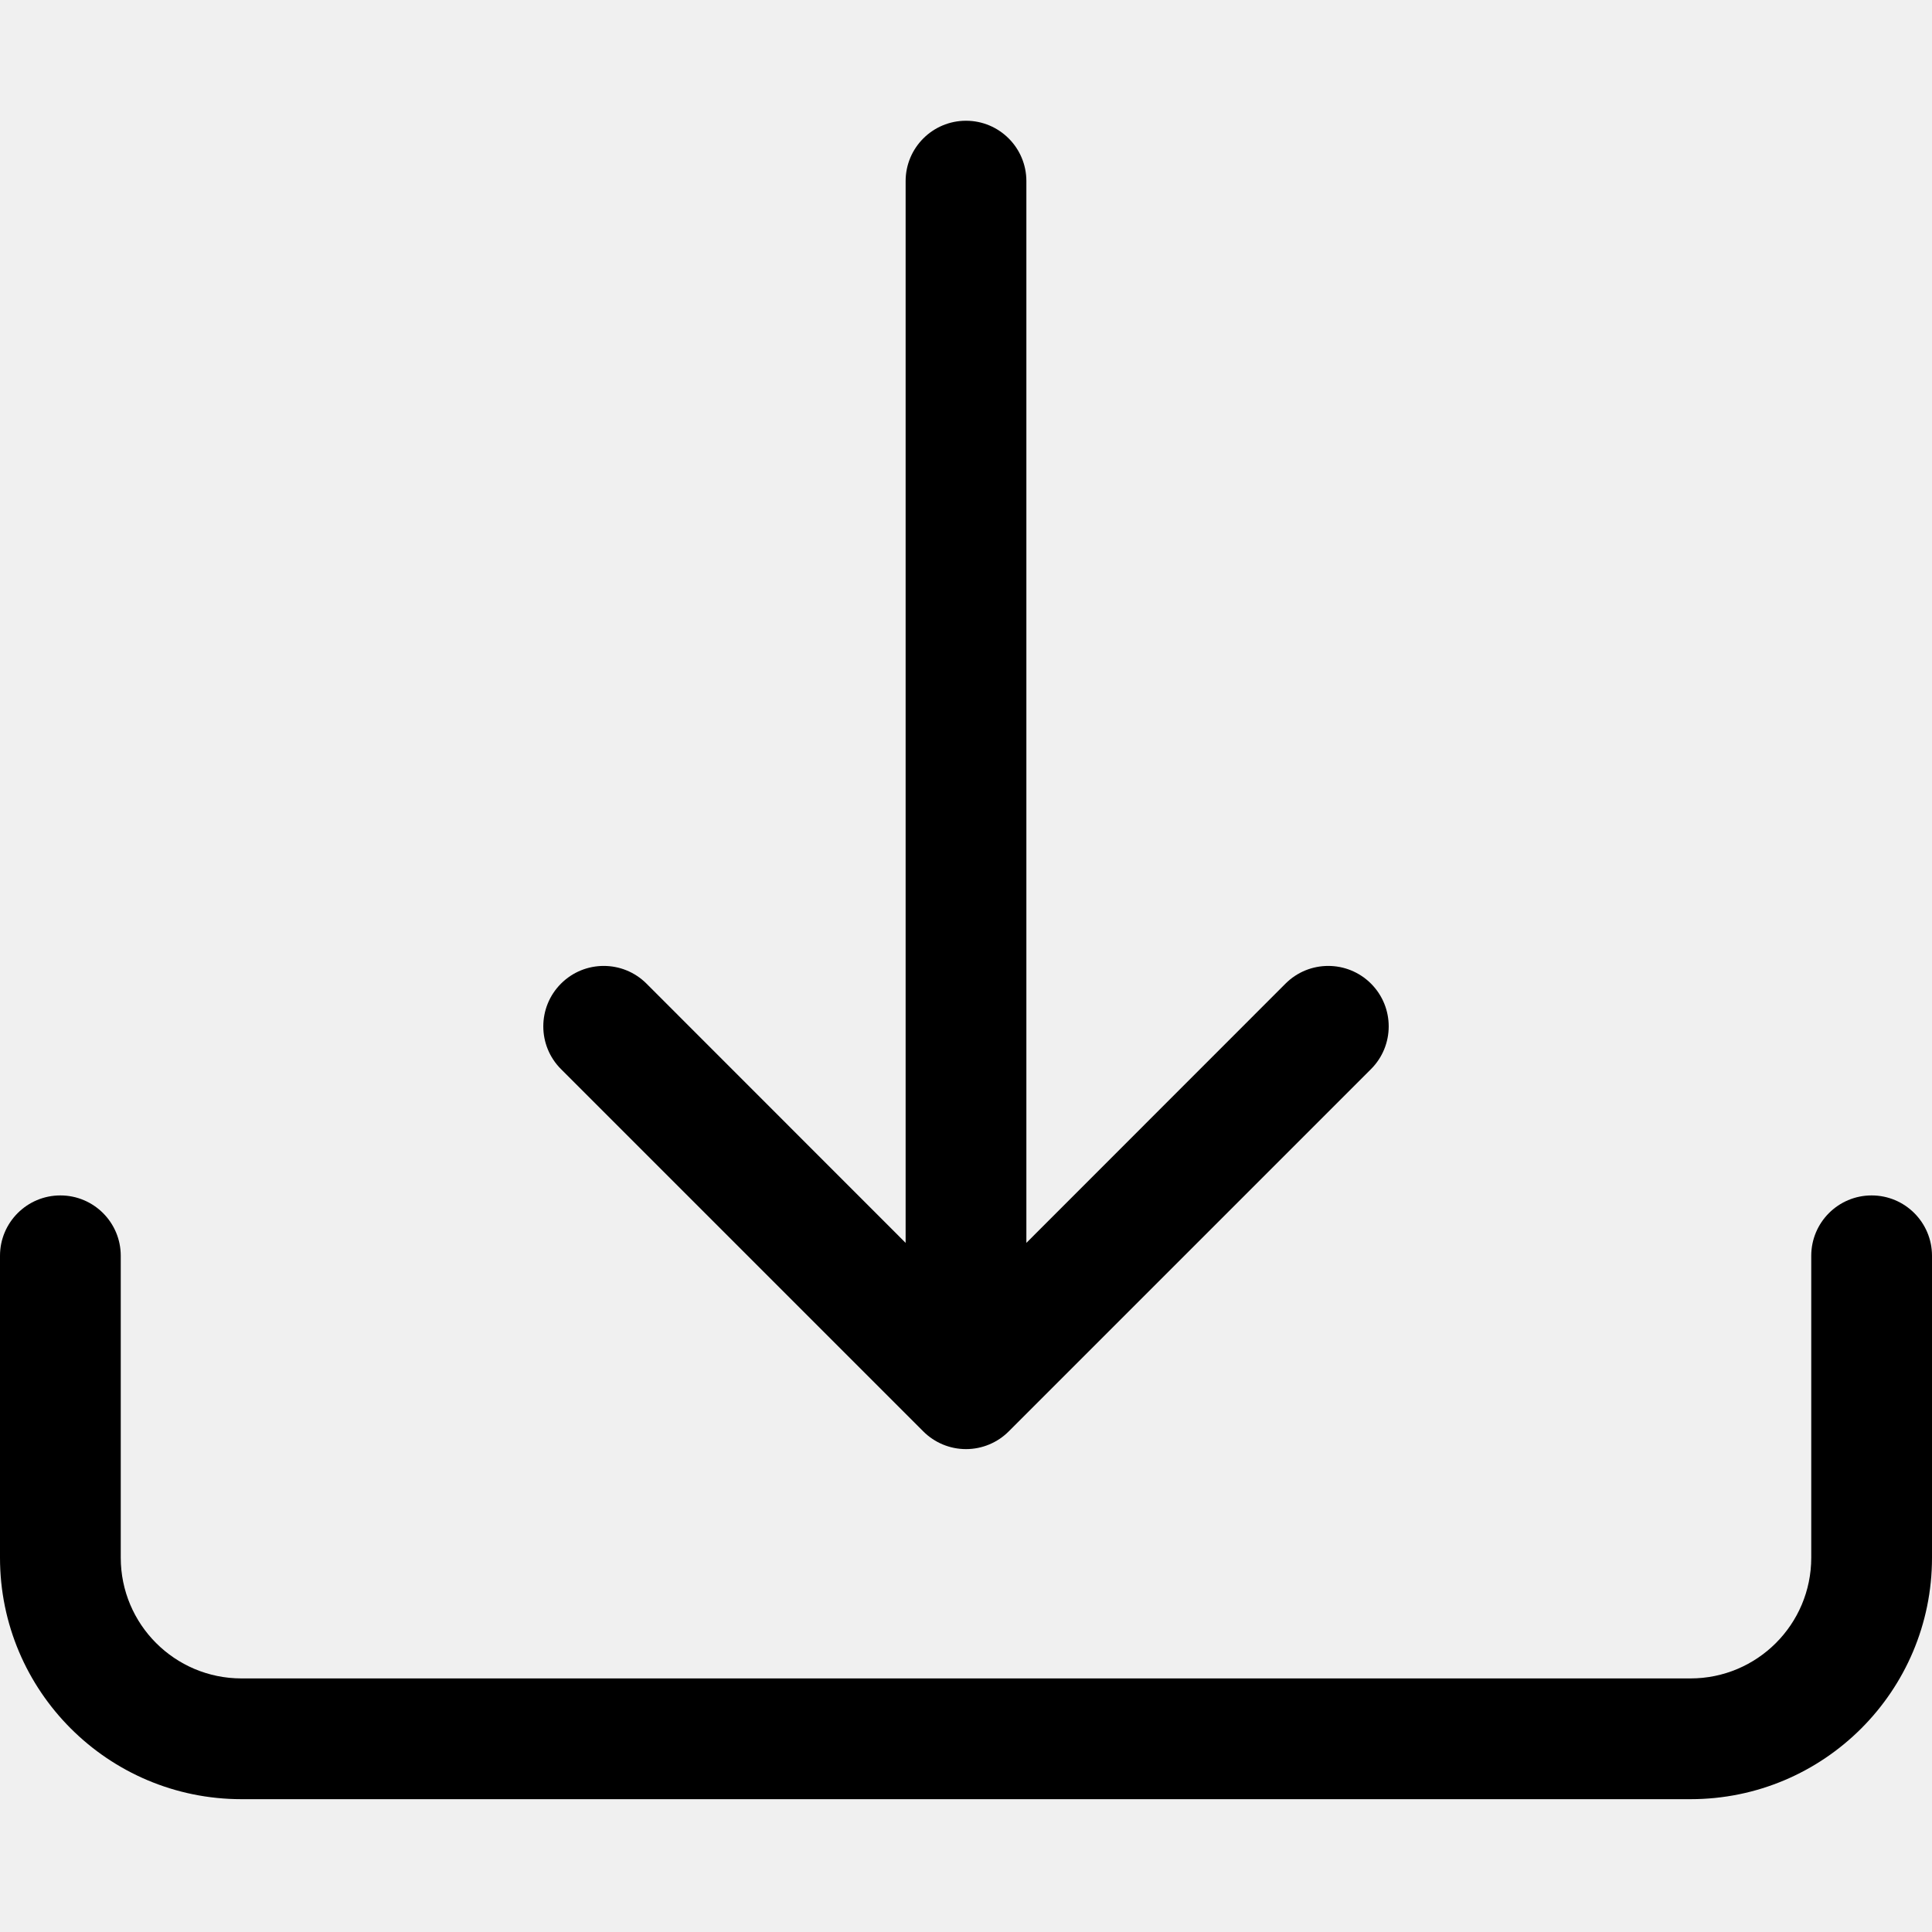
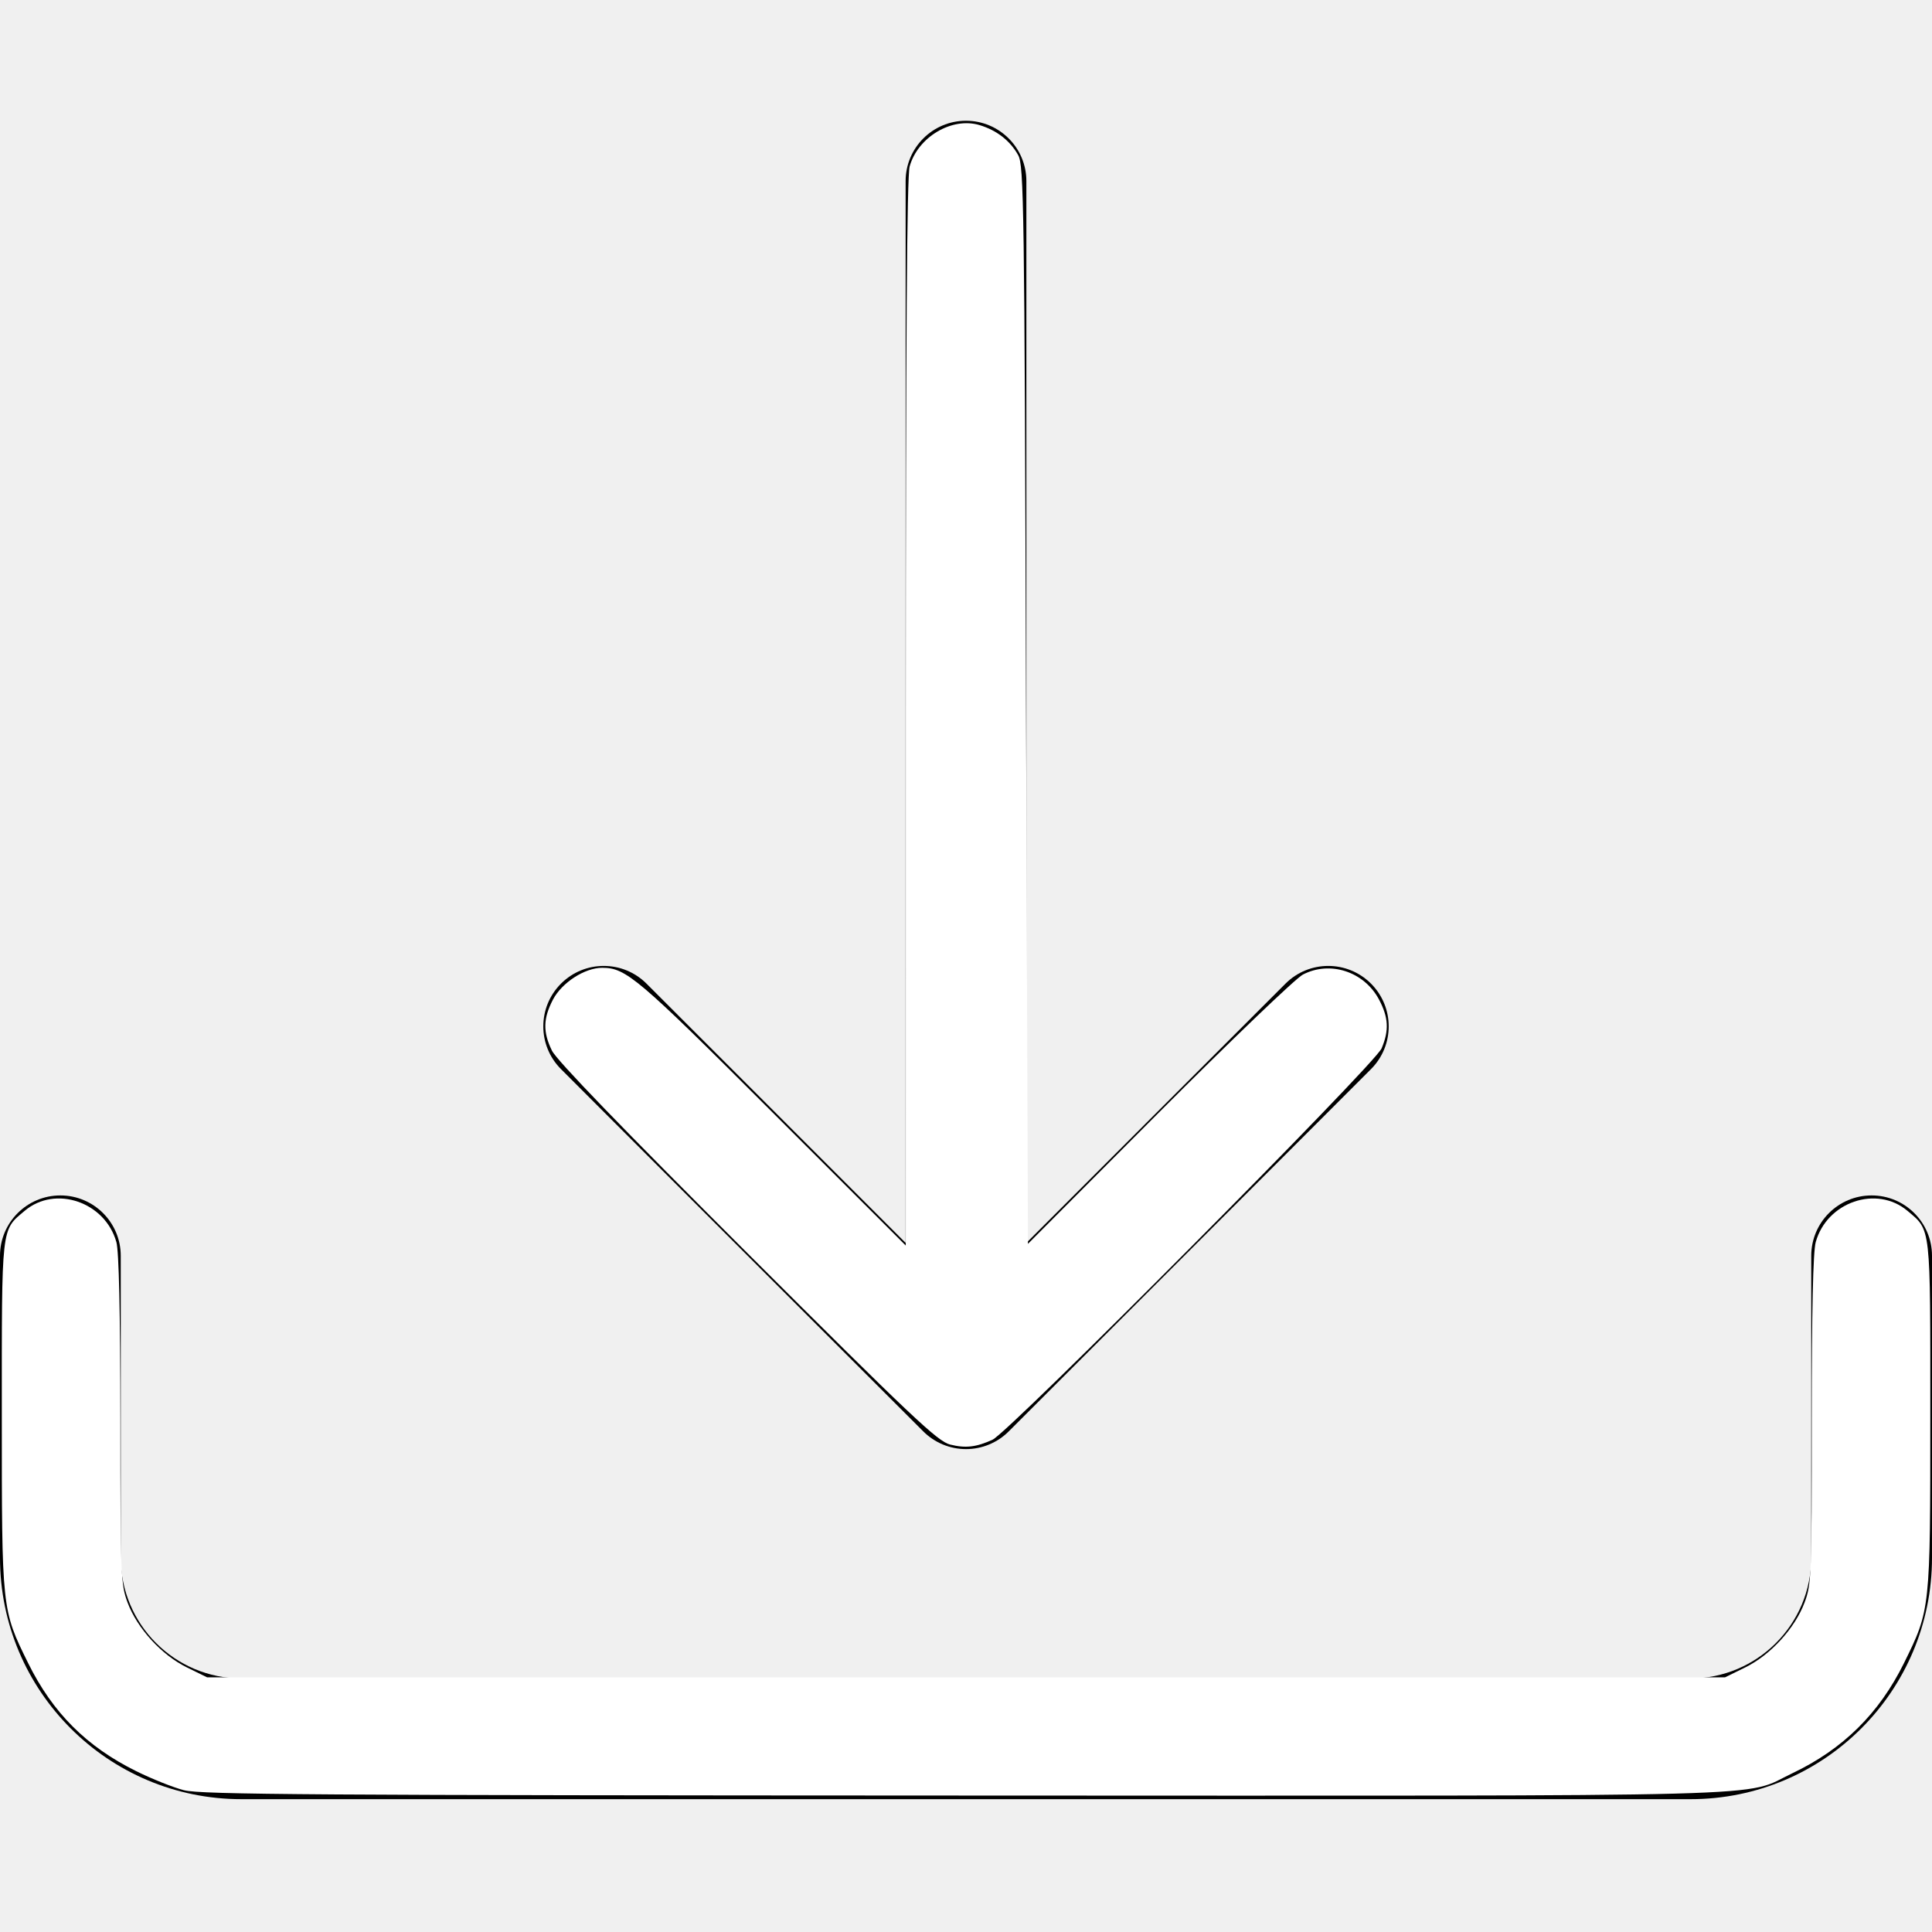
- <svg xmlns="http://www.w3.org/2000/svg" width="16" height="16" fill="currentColor" class="bi bi-download" viewBox="0 0 16 16">
-   <path d="M.5 9.9a.5.5 0 0 1 .5.5v2.5a1 1 0 0 0 1 1h12a1 1 0 0 0 1-1v-2.5a.5.5 0 0 1 1 0v2.5a2 2 0 0 1-2 2H2a2 2 0 0 1-2-2v-2.5a.5.5 0 0 1 .5-.5z" />
-   <path d="M7.646 11.854a.5.5 0 0 0 .708 0l3-3a.5.5 0 0 0-.708-.708L8.5 10.293V1.5a.5.5 0 0 0-1 0v8.793L5.354 8.146a.5.5 0 1 0-.708.708l3 3z" />
+ <svg xmlns="http://www.w3.org/2000/svg" width="16" height="16" fill="currentColor" class="bi bi-download" viewBox="0 0 16 16" version="1.1" id="svg6">
+   <defs id="defs10" />
+   <path d="M.5 9.9a.5.5 0 0 1 .5.5v2.5a1 1 0 0 0 1 1h12a1 1 0 0 0 1-1v-2.5a.5.5 0 0 1 1 0v2.5a2 2 0 0 1-2 2H2a2 2 0 0 1-2-2v-2.5a.5.5 0 0 1 .5-.5z" id="path2" />
+   <path d="M7.646 11.854a.5.5 0 0 0 .708 0l3-3a.5.5 0 0 0-.708-.708L8.5 10.293V1.5a.5.5 0 0 0-1 0v8.793L5.354 8.146a.5.5 0 1 0-.708.708l3 3z" id="path4" />
+   <path style="fill:#ffffff;stroke-width:0.029" d="M 1.524,14.826 C 1.435,14.803 1.257,14.732 1.128,14.668 0.717,14.465 0.436,14.184 0.233,13.773 0.014,13.329 0.015,13.334 0.015,11.722 c -6.458e-5,-1.587 -0.007,-1.529 0.19,-1.695 0.254,-0.214 0.666,-0.073 0.759,0.26 0.021,0.077 0.032,0.573 0.033,1.471 1.5531e-4,1.294 0.003,1.361 0.06,1.515 0.08,0.213 0.281,0.433 0.491,0.536 l 0.167,0.082 H 8 14.286 l 0.167,-0.082 c 0.209,-0.103 0.411,-0.323 0.491,-0.536 0.058,-0.154 0.06,-0.221 0.06,-1.515 1.17e-4,-0.898 0.011,-1.394 0.033,-1.471 0.092,-0.333 0.504,-0.474 0.759,-0.26 0.197,0.166 0.19,0.108 0.19,1.695 -5.9e-5,1.613 4.77e-4,1.607 -0.218,2.051 -0.206,0.417 -0.505,0.713 -0.924,0.912 -0.425,0.202 0.106,0.187 -6.856,0.185 -5.385,-0.002 -6.325,-0.008 -6.463,-0.044 z" id="path49" />
+   <path style="fill:#ffffff;stroke-width:0.029" d="M 7.868,11.963 C 7.766,11.938 7.546,11.73 6.19,10.378 5.155,9.345 4.609,8.78 4.571,8.701 4.495,8.546 4.498,8.434 4.58,8.277 4.655,8.136 4.843,8.015 4.987,8.015 c 0.198,0 0.293,0.081 1.408,1.195 l 1.106,1.105 1.758e-4,-4.41 c 1.172e-4,-3.111 0.01,-4.444 0.032,-4.526 0.068,-0.244 0.35,-0.412 0.579,-0.343 0.143,0.043 0.254,0.13 0.32,0.249 0.047,0.086 0.052,0.396 0.065,4.554 L 8.513,10.301 9.597,9.214 C 10.193,8.617 10.73,8.102 10.79,8.071 c 0.225,-0.117 0.507,-0.025 0.63,0.206 0.079,0.149 0.085,0.255 0.022,0.405 -0.054,0.131 -3.083,3.177 -3.222,3.241 -0.136,0.062 -0.224,0.072 -0.352,0.04 z" id="path88" />
</svg>
